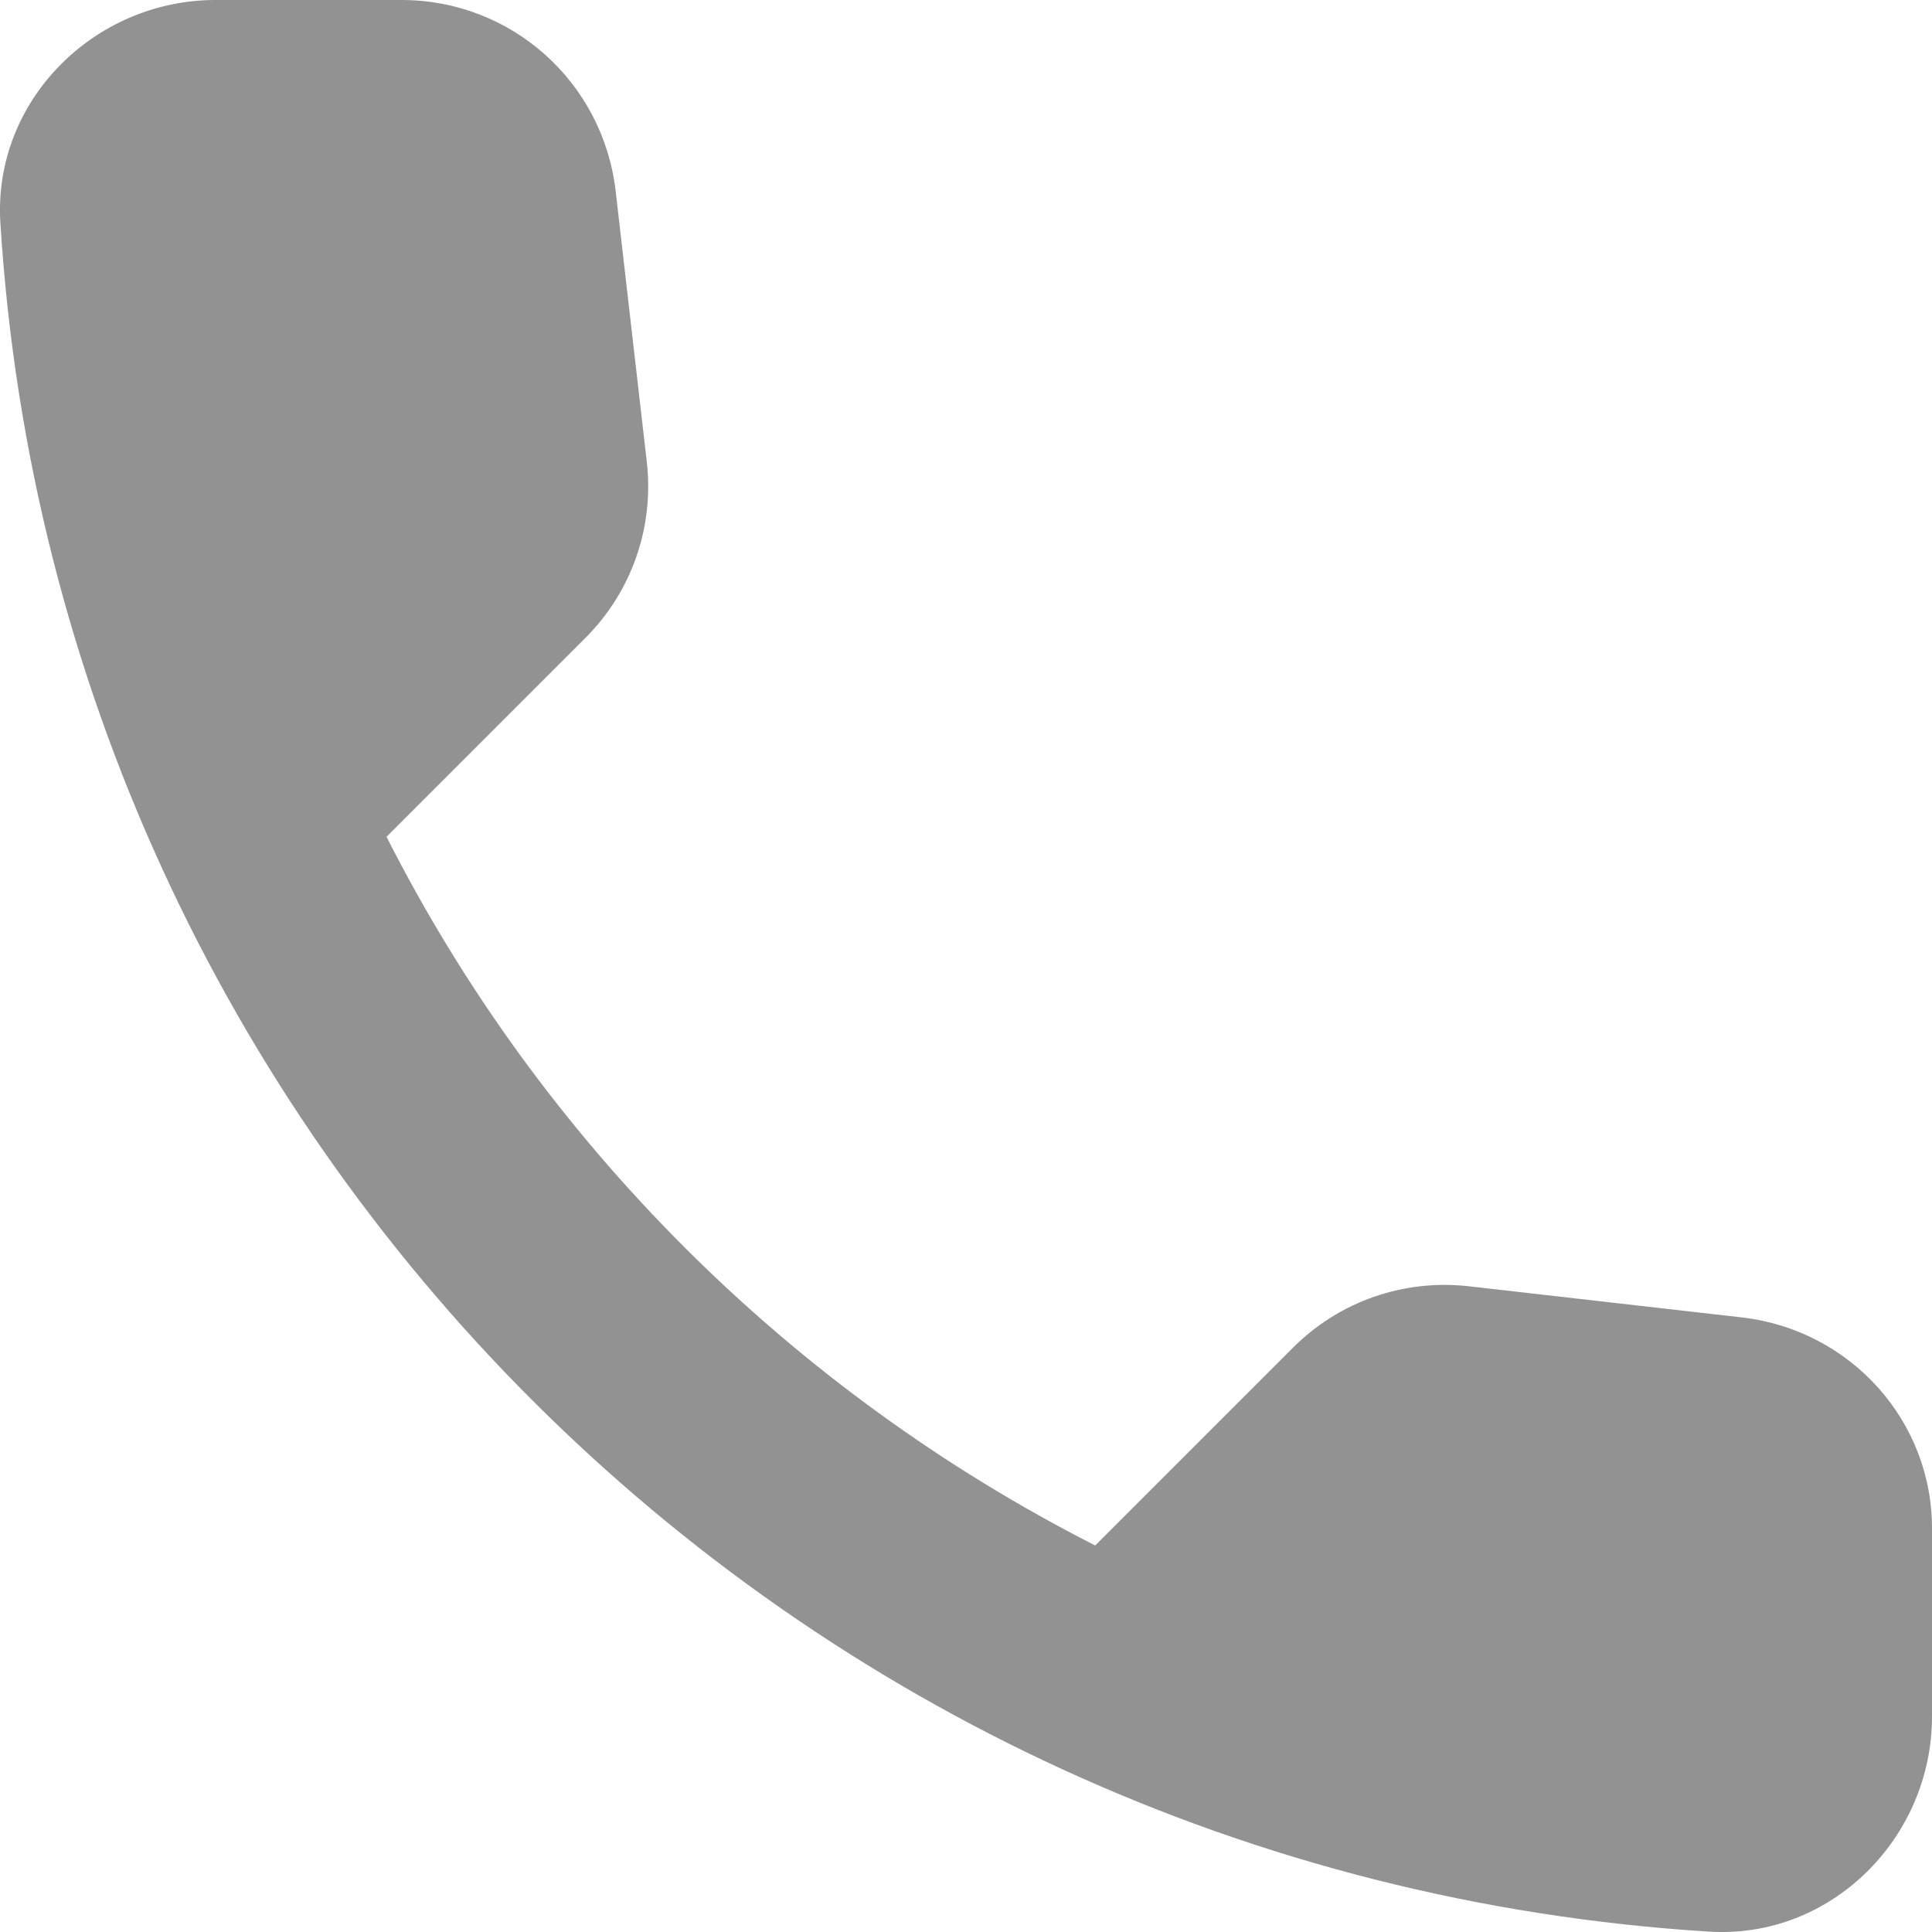
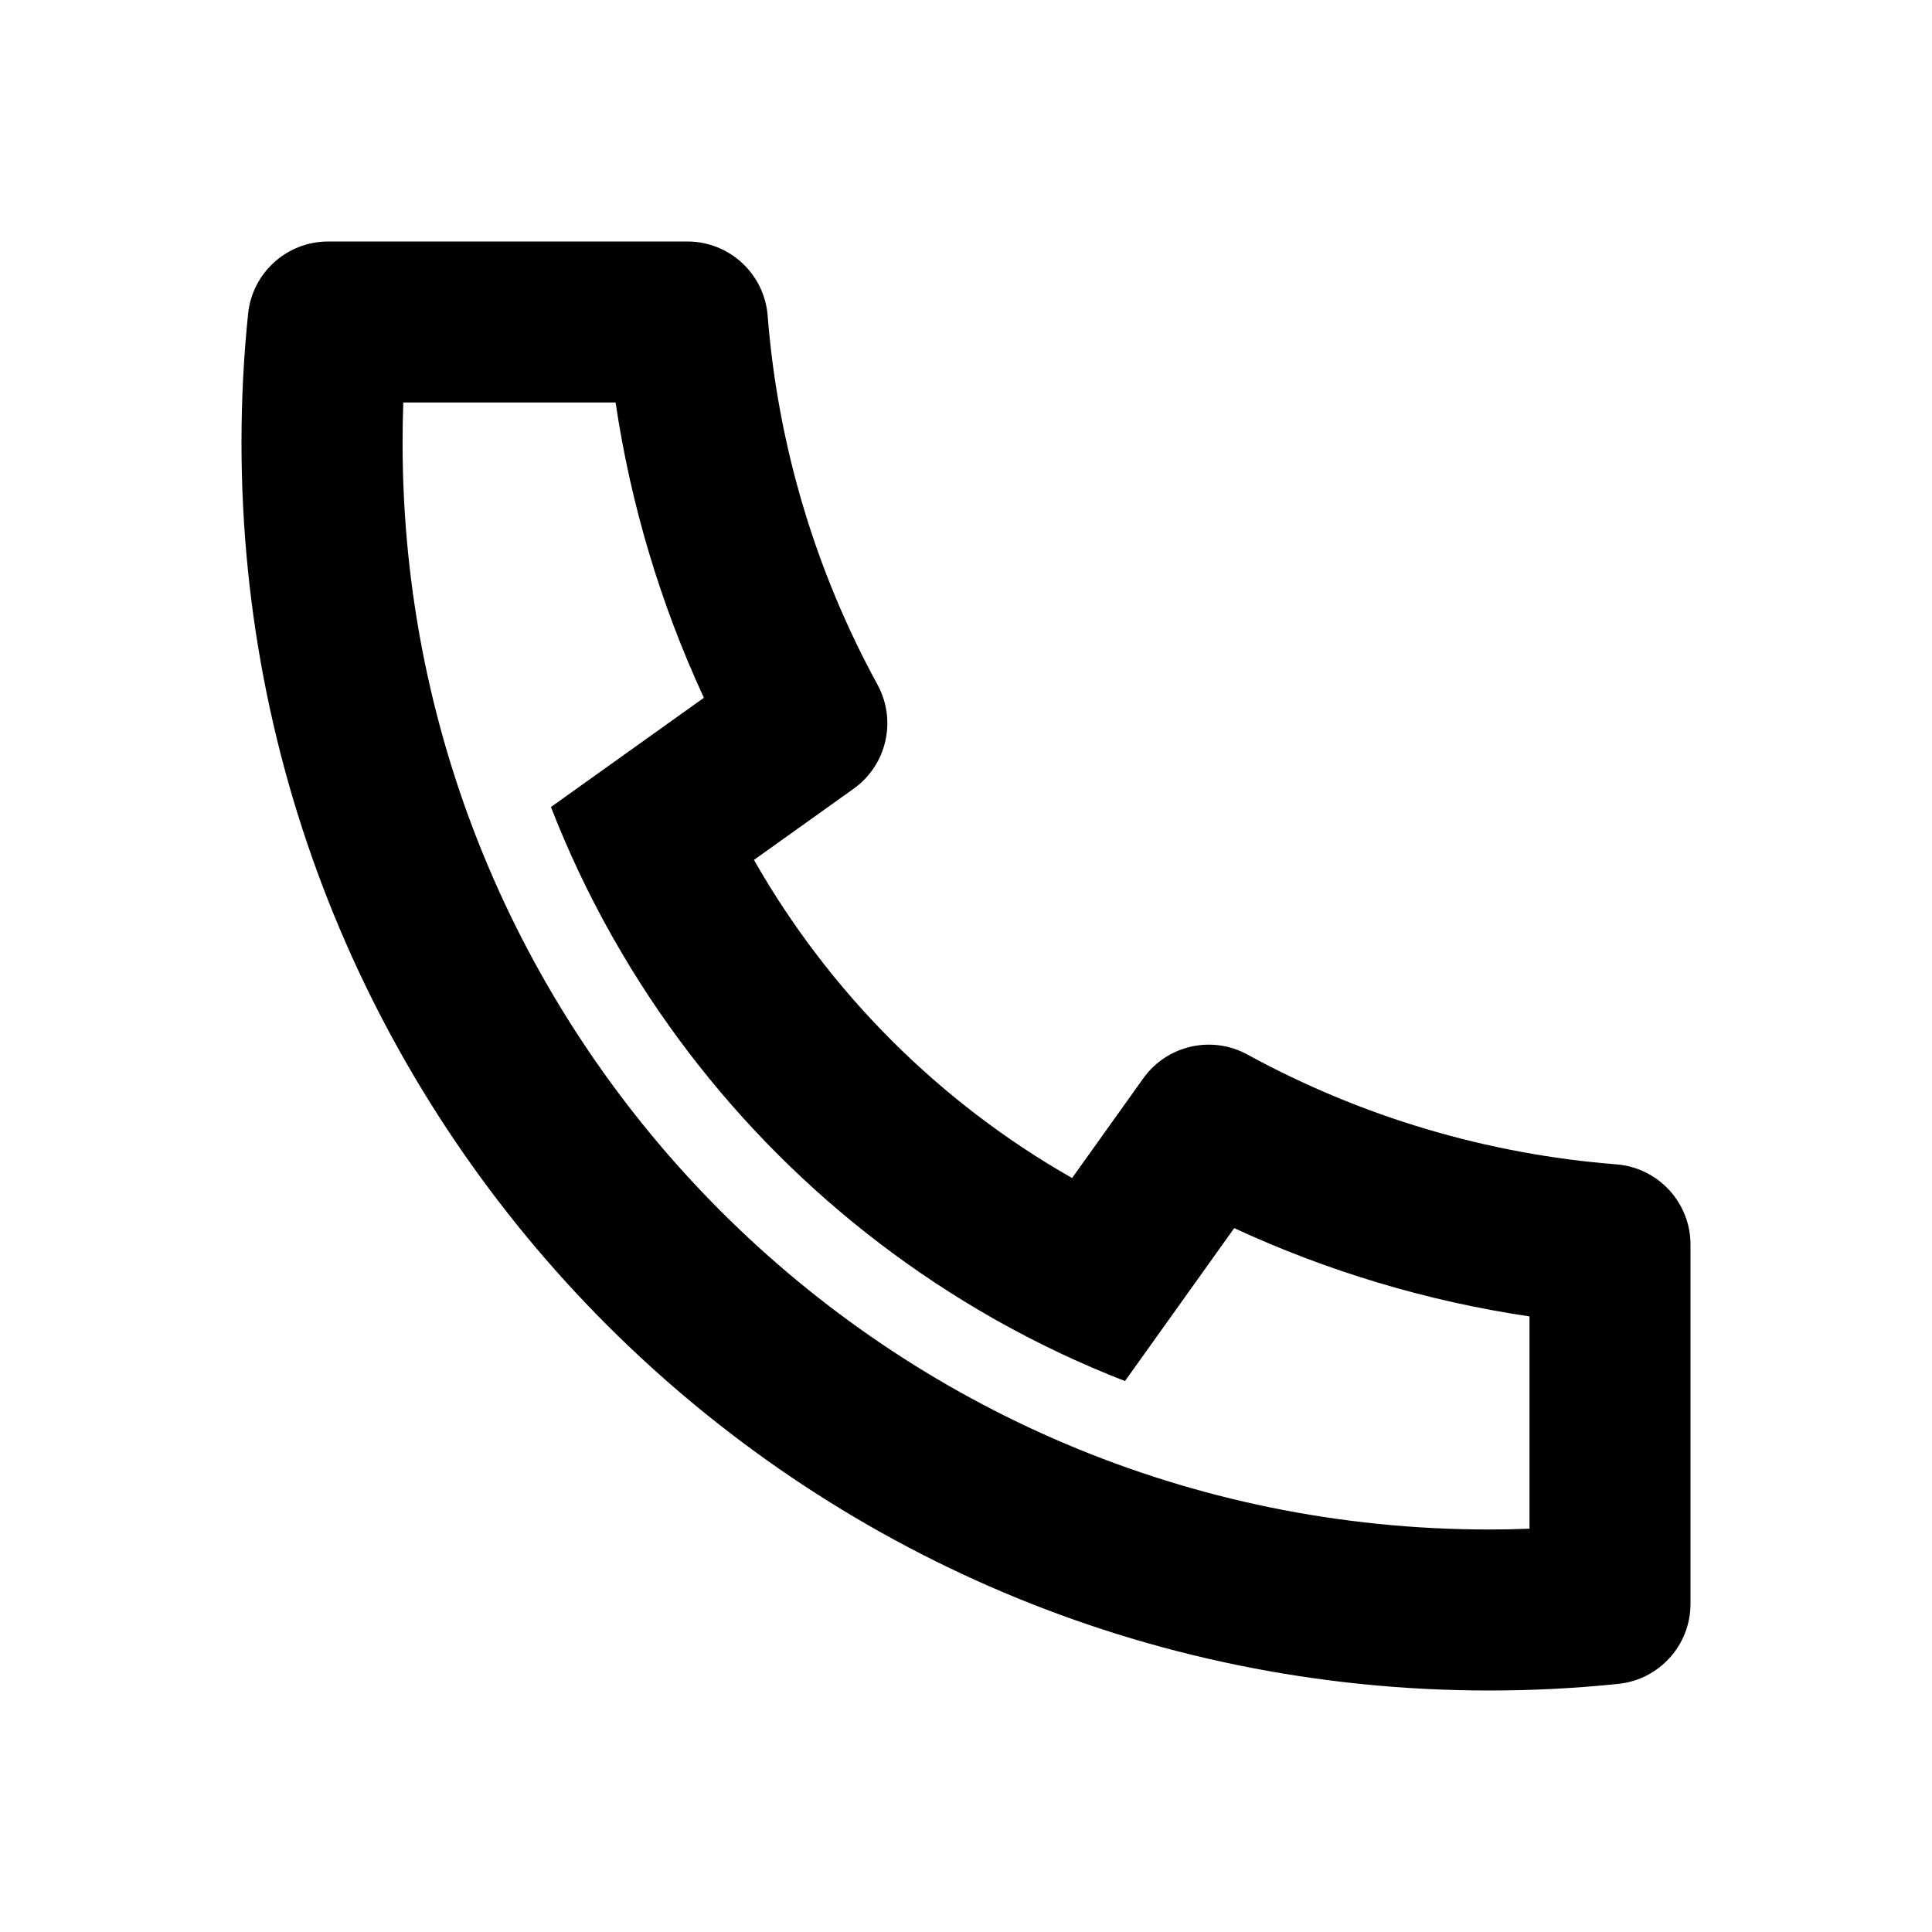
- <svg xmlns="http://www.w3.org/2000/svg" width="16" height="16" viewBox="0 0 16 16" fill="none">
-   <path d="M14.432 10.911L12.17 10.653C11.627 10.59 11.092 10.777 10.709 11.16L9.07 12.799C6.55 11.517 4.483 9.459 3.201 6.93L4.849 5.282C5.232 4.899 5.419 4.364 5.356 3.821L5.098 1.577C4.991 0.677 4.234 0 3.326 0H1.785C0.778 0 -0.059 0.837 0.003 1.844C0.475 9.45 6.559 15.525 14.156 15.997C15.163 16.059 16 15.222 16 14.215V12.675C16.009 11.775 15.332 11.018 14.432 10.911V10.911Z" fill="#929292" />
+ <svg xmlns="http://www.w3.org/2000/svg" viewBox="0 0 24 24" width="24" height="24">
+   <path fill="none" d="M0 0h24v24H0z" />
+   <path d="M9.366 10.682a10.556 10.556 0 0 0 3.952 3.952l.884-1.238a1 1 0 0 1 1.294-.296 11.422 11.422 0 0 0 4.583 1.364 1 1 0 0 1 .921.997v4.462a1 1 0 0 1-.898.995c-.53.055-1.064.082-1.602.082C9.94 21 3 14.06 3 5.5c0-.538.027-1.072.082-1.602A1 1 0 0 1 4.077 3h4.462a1 1 0 0 1 .997.921A11.422 11.422 0 0 0 10.9 8.504a1 1 0 0 1-.296 1.294l-1.238.884zm-2.522-.657l1.9-1.357A13.41 13.41 0 0 1 7.647 5H5.01c-.006.166-.009.333-.009.5C5 12.956 11.044 19 18.5 19c.167 0 .334-.003.5-.01v-2.637a13.41 13.41 0 0 1-3.668-1.097l-1.357 1.9a12.442 12.442 0 0 1-1.588-.75l-.058-.033a12.556 12.556 0 0 1-4.702-4.702l-.033-.058a12.442 12.442 0 0 1-.75-1.588z" />
</svg>
